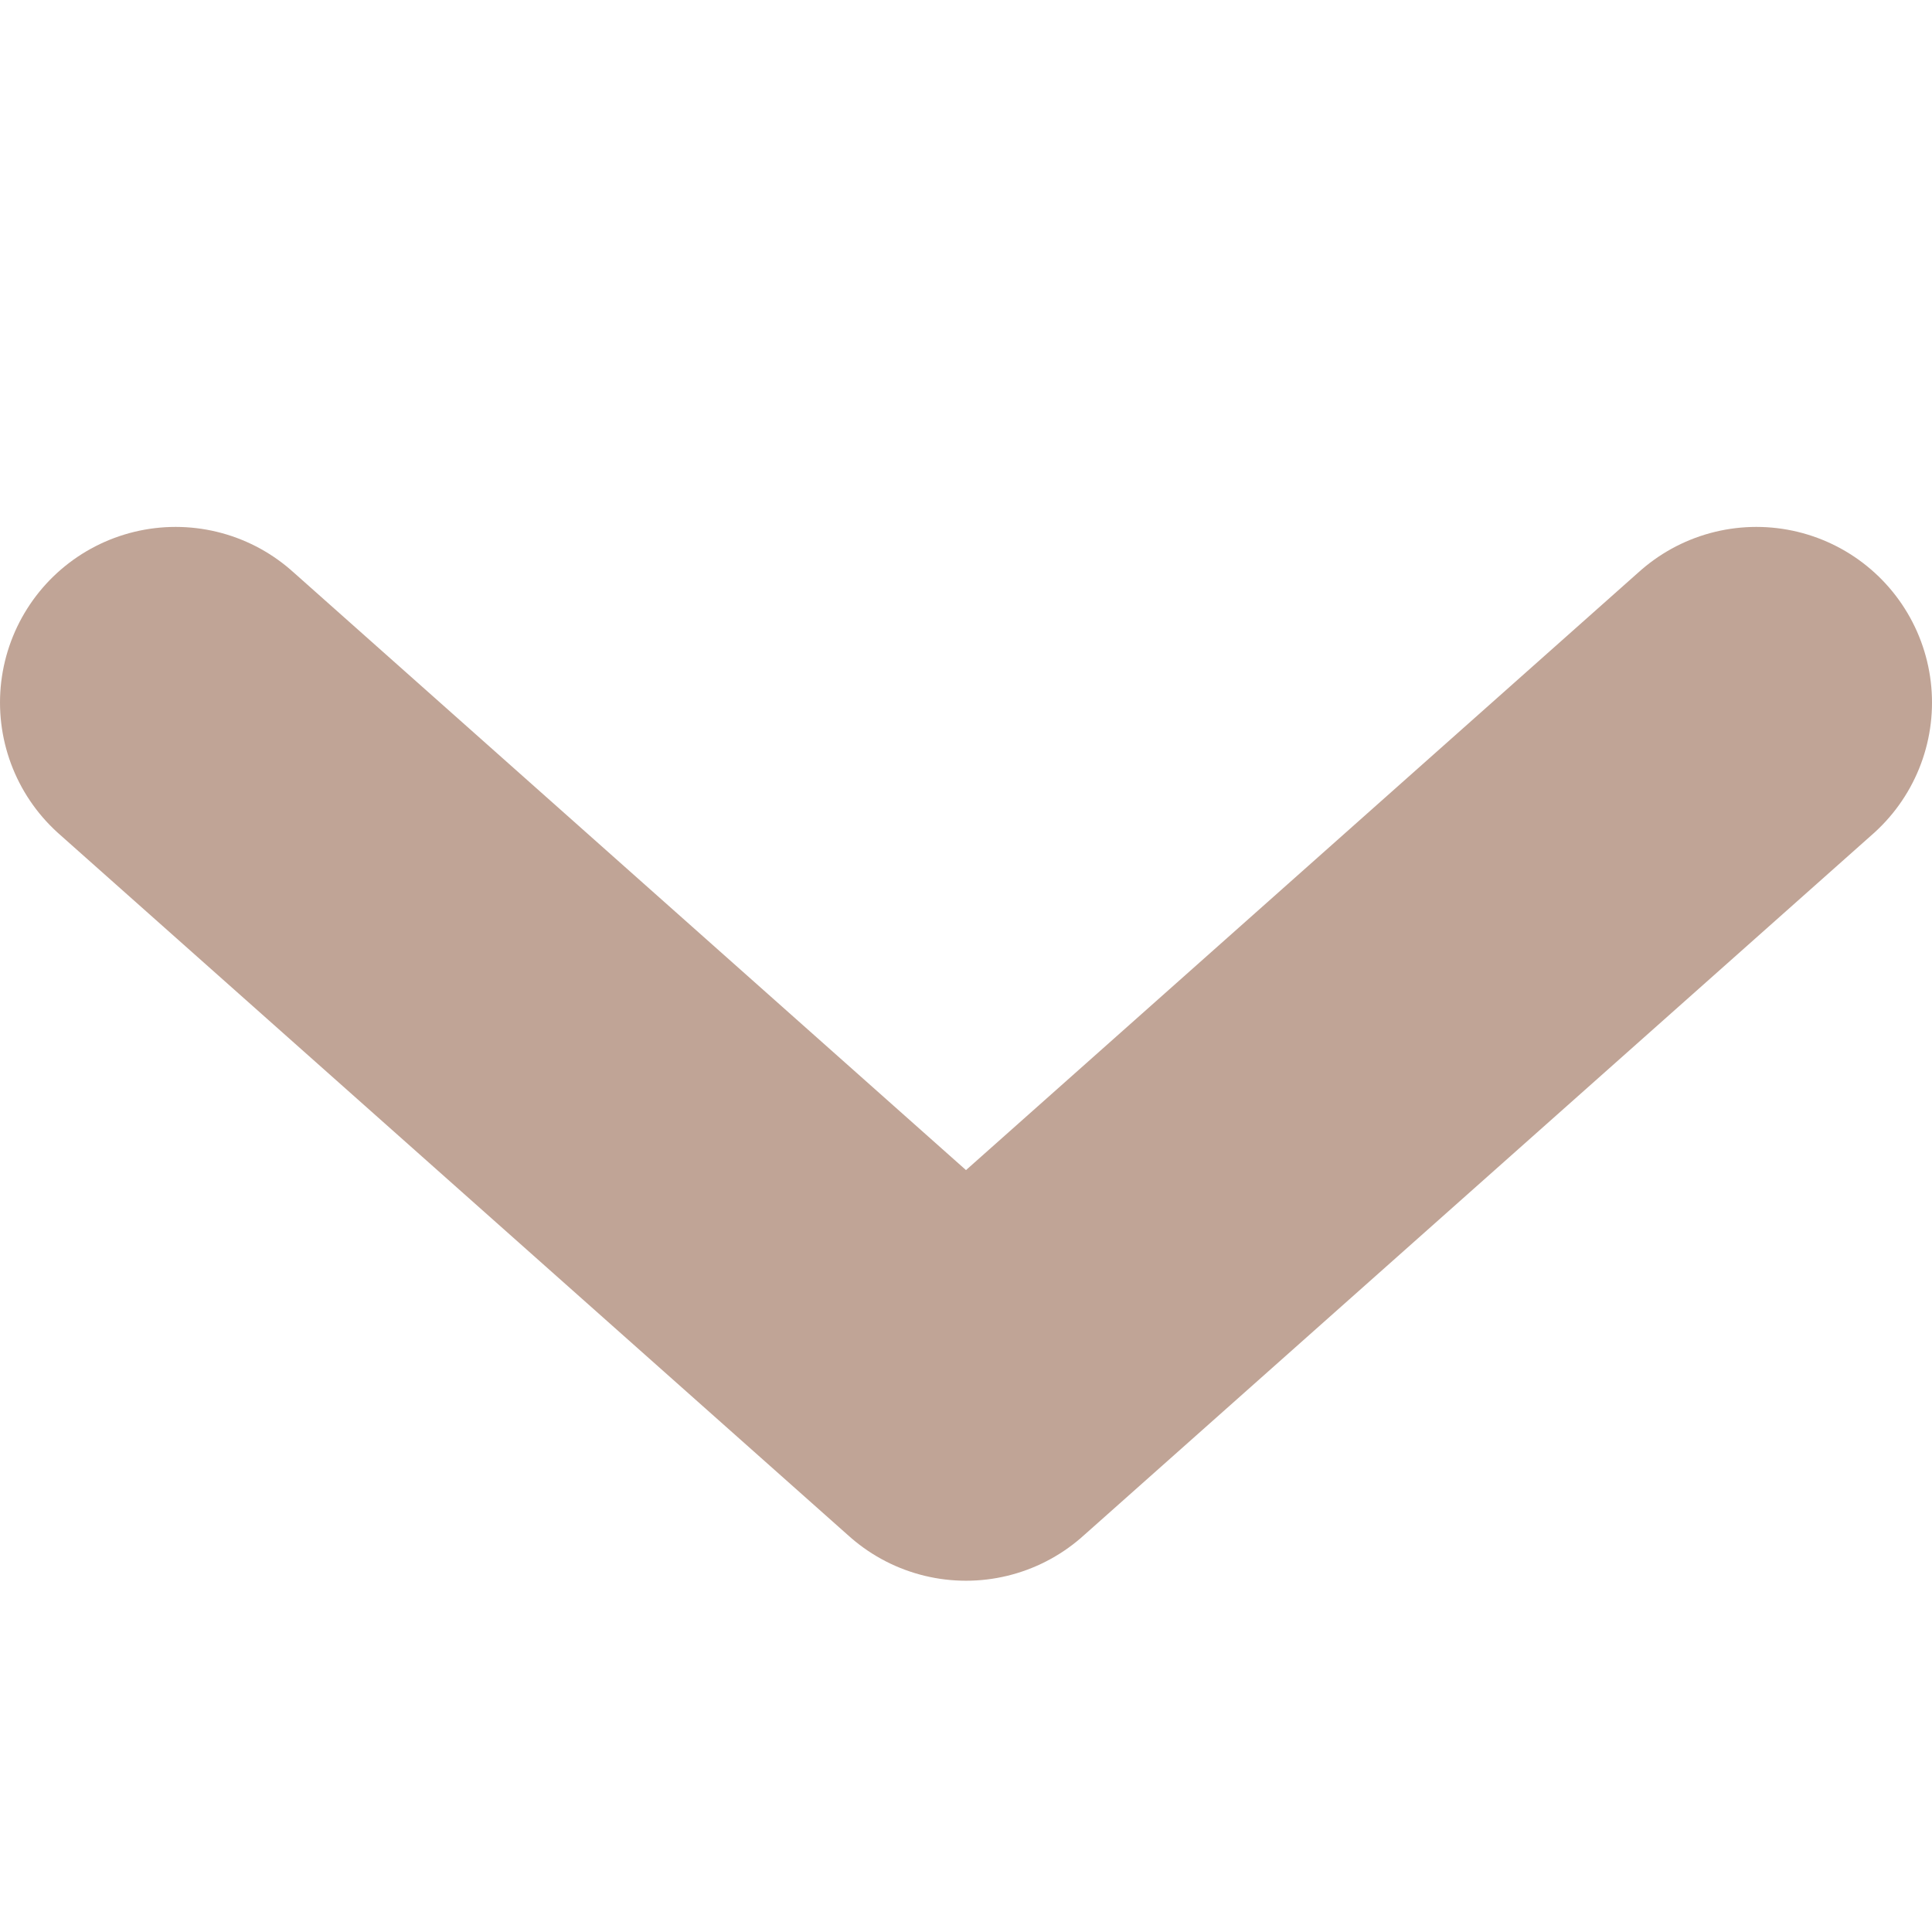
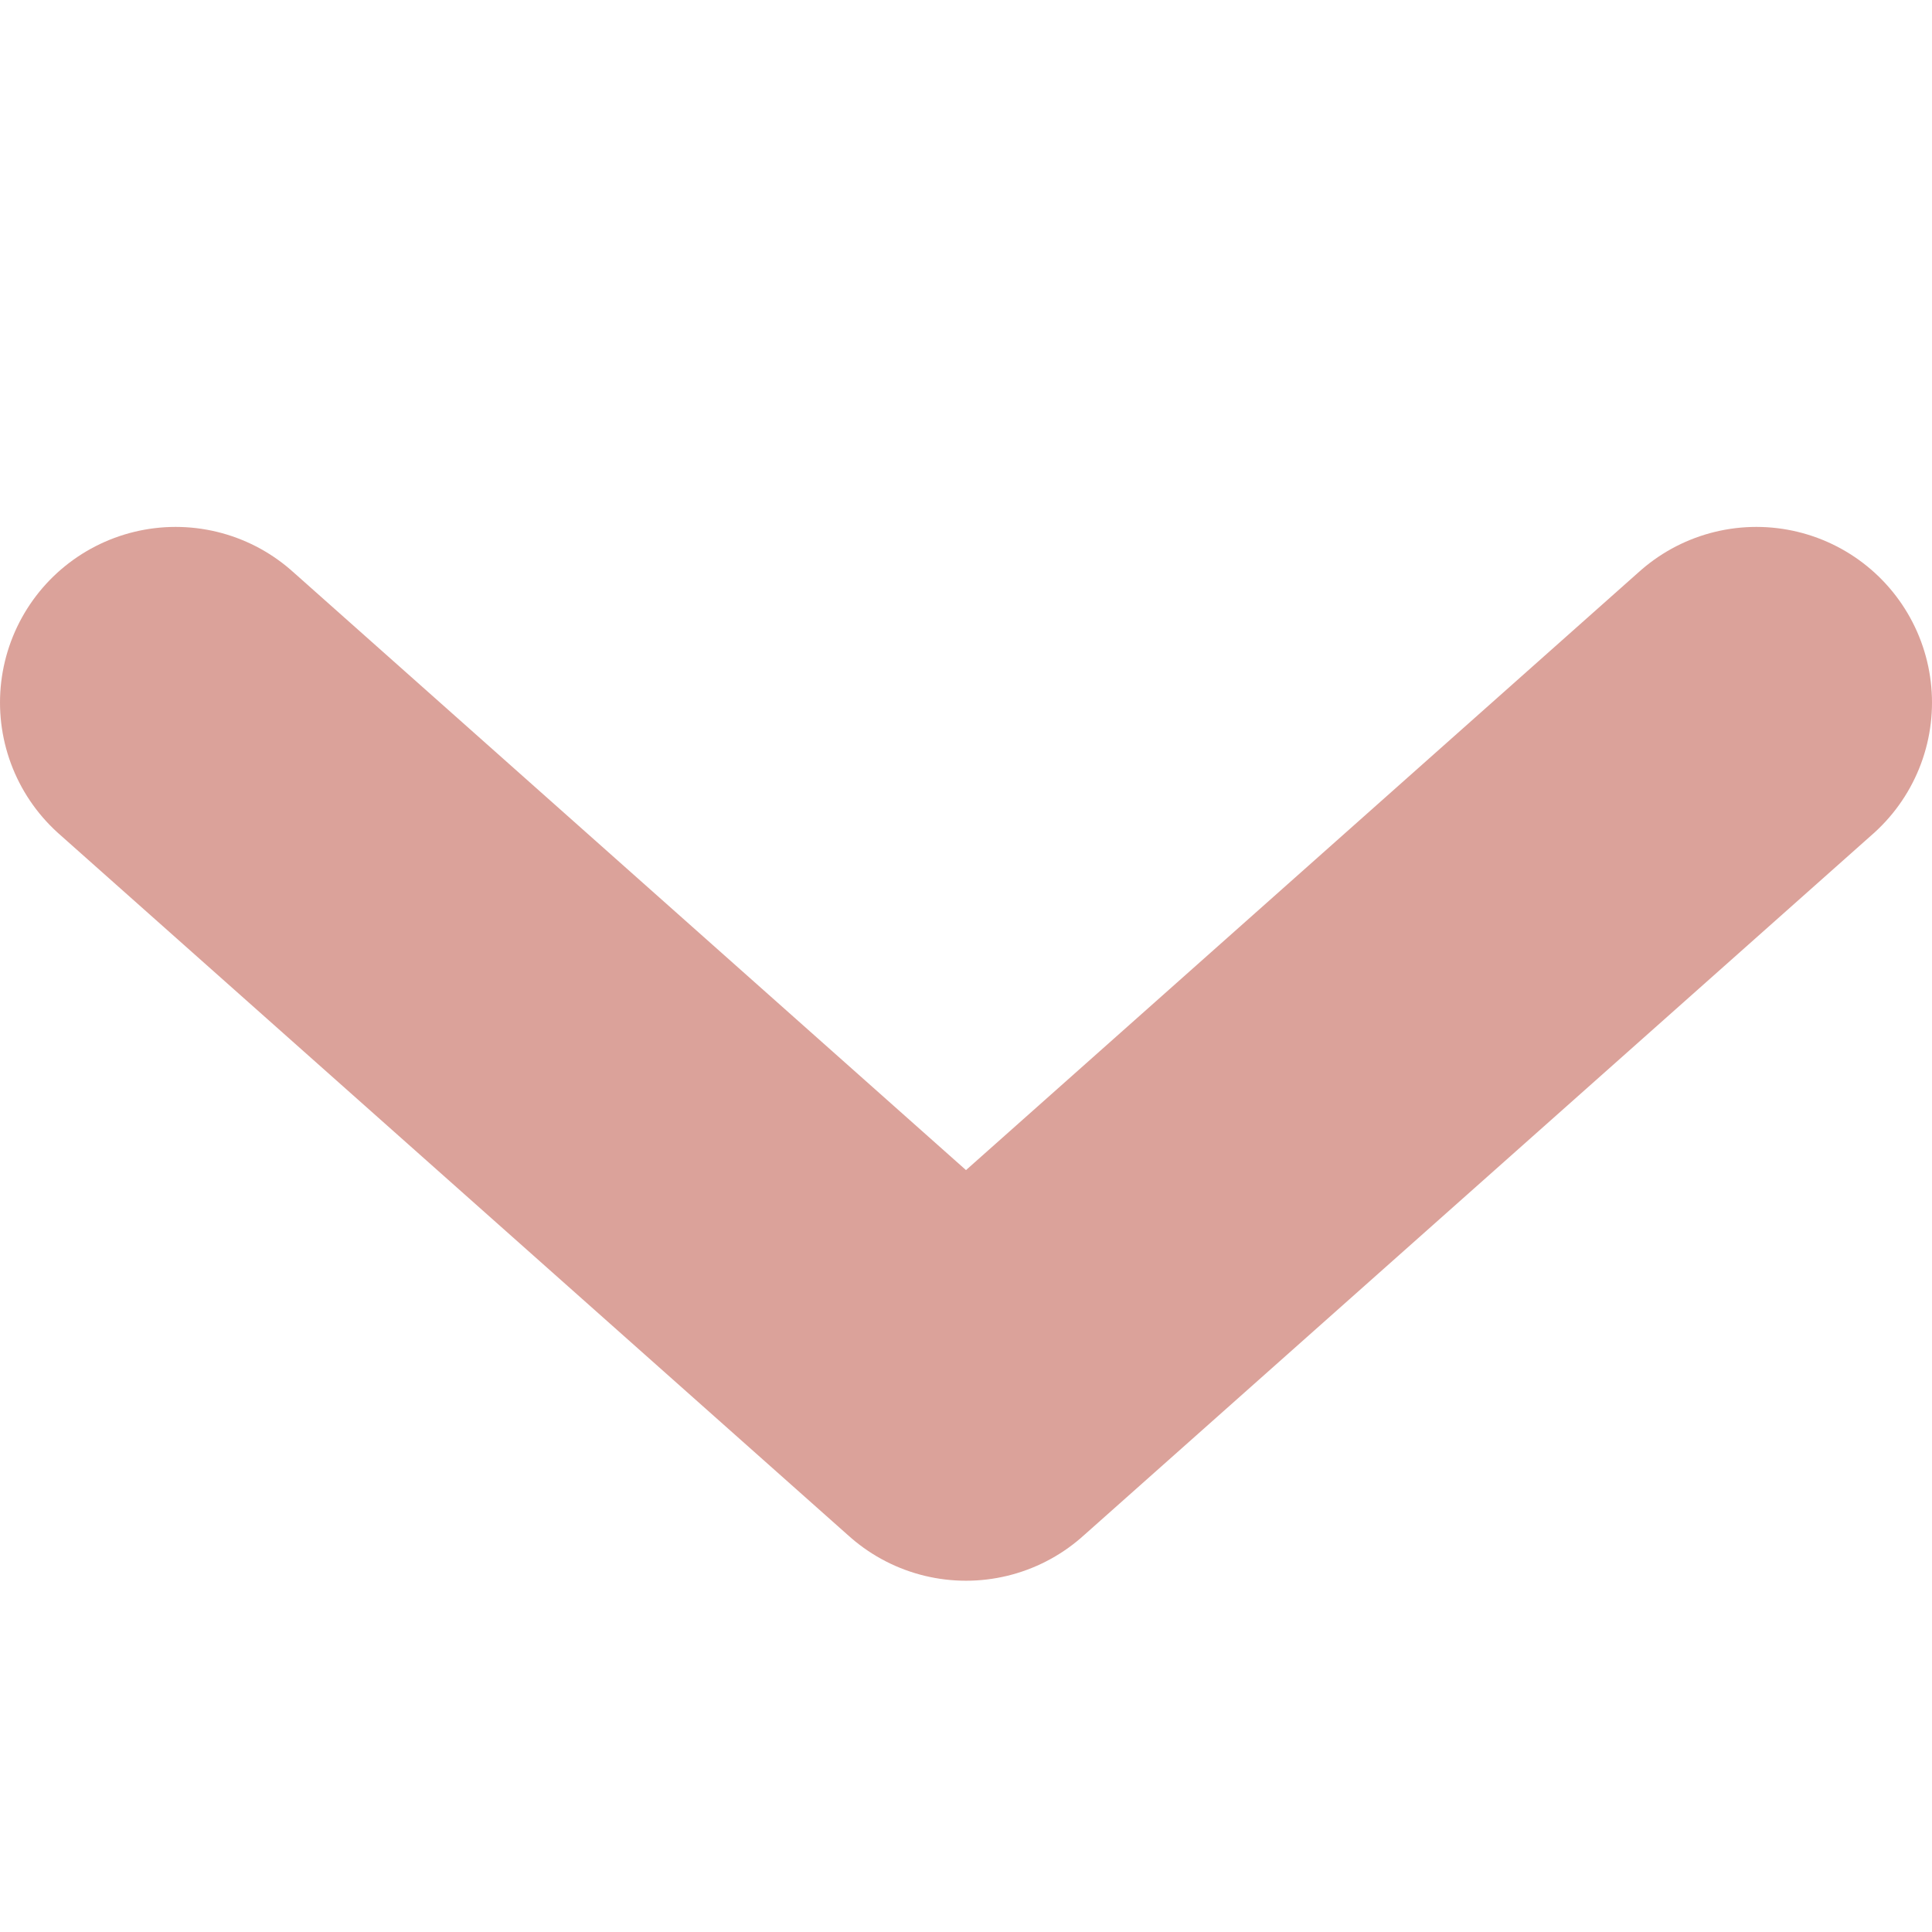
<svg xmlns="http://www.w3.org/2000/svg" viewBox="0 0 22 22" height="20" fill="none" width="20">
-   <path stroke="hsl(20, 25%, 67%)" stroke-width="4" stroke-linecap="round" stroke-linejoin="round" d="M2,8 11,16 20,8" />
+   <path stroke="hsl(8, 47%, 73%)" stroke-width="4" stroke-linecap="round" stroke-linejoin="round" d="M2,8 11,16 20,8" />
</svg>
